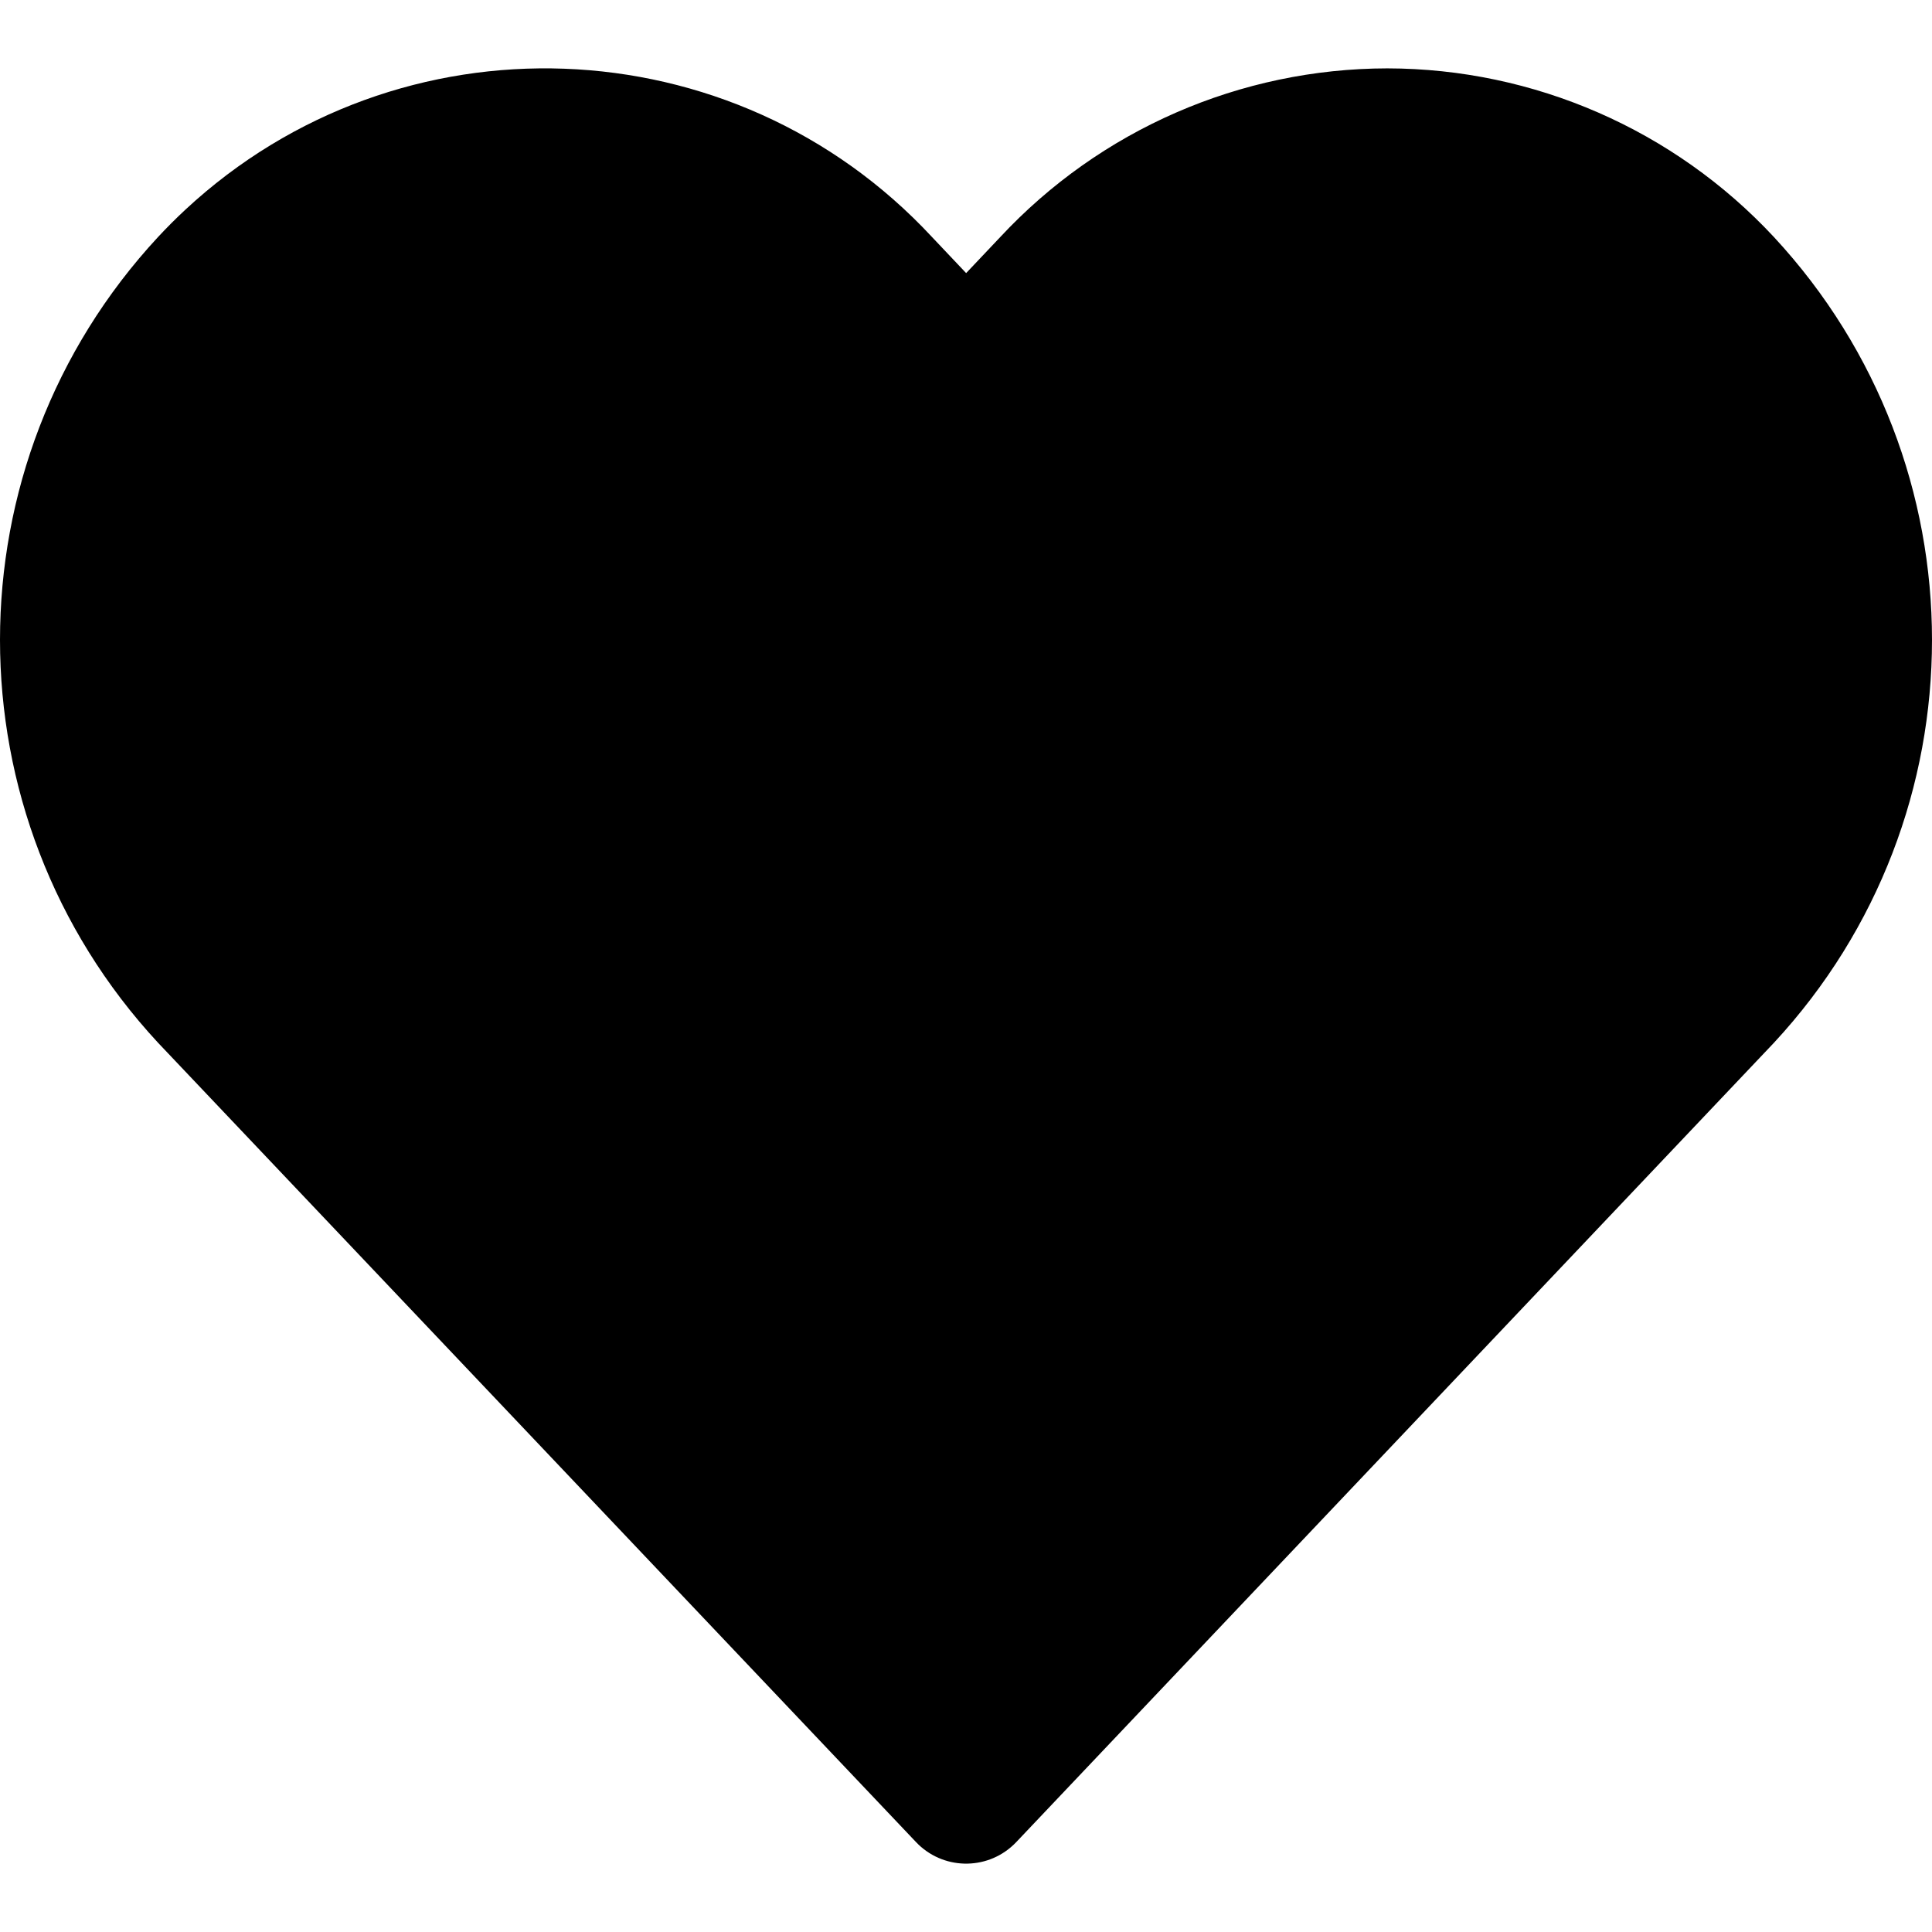
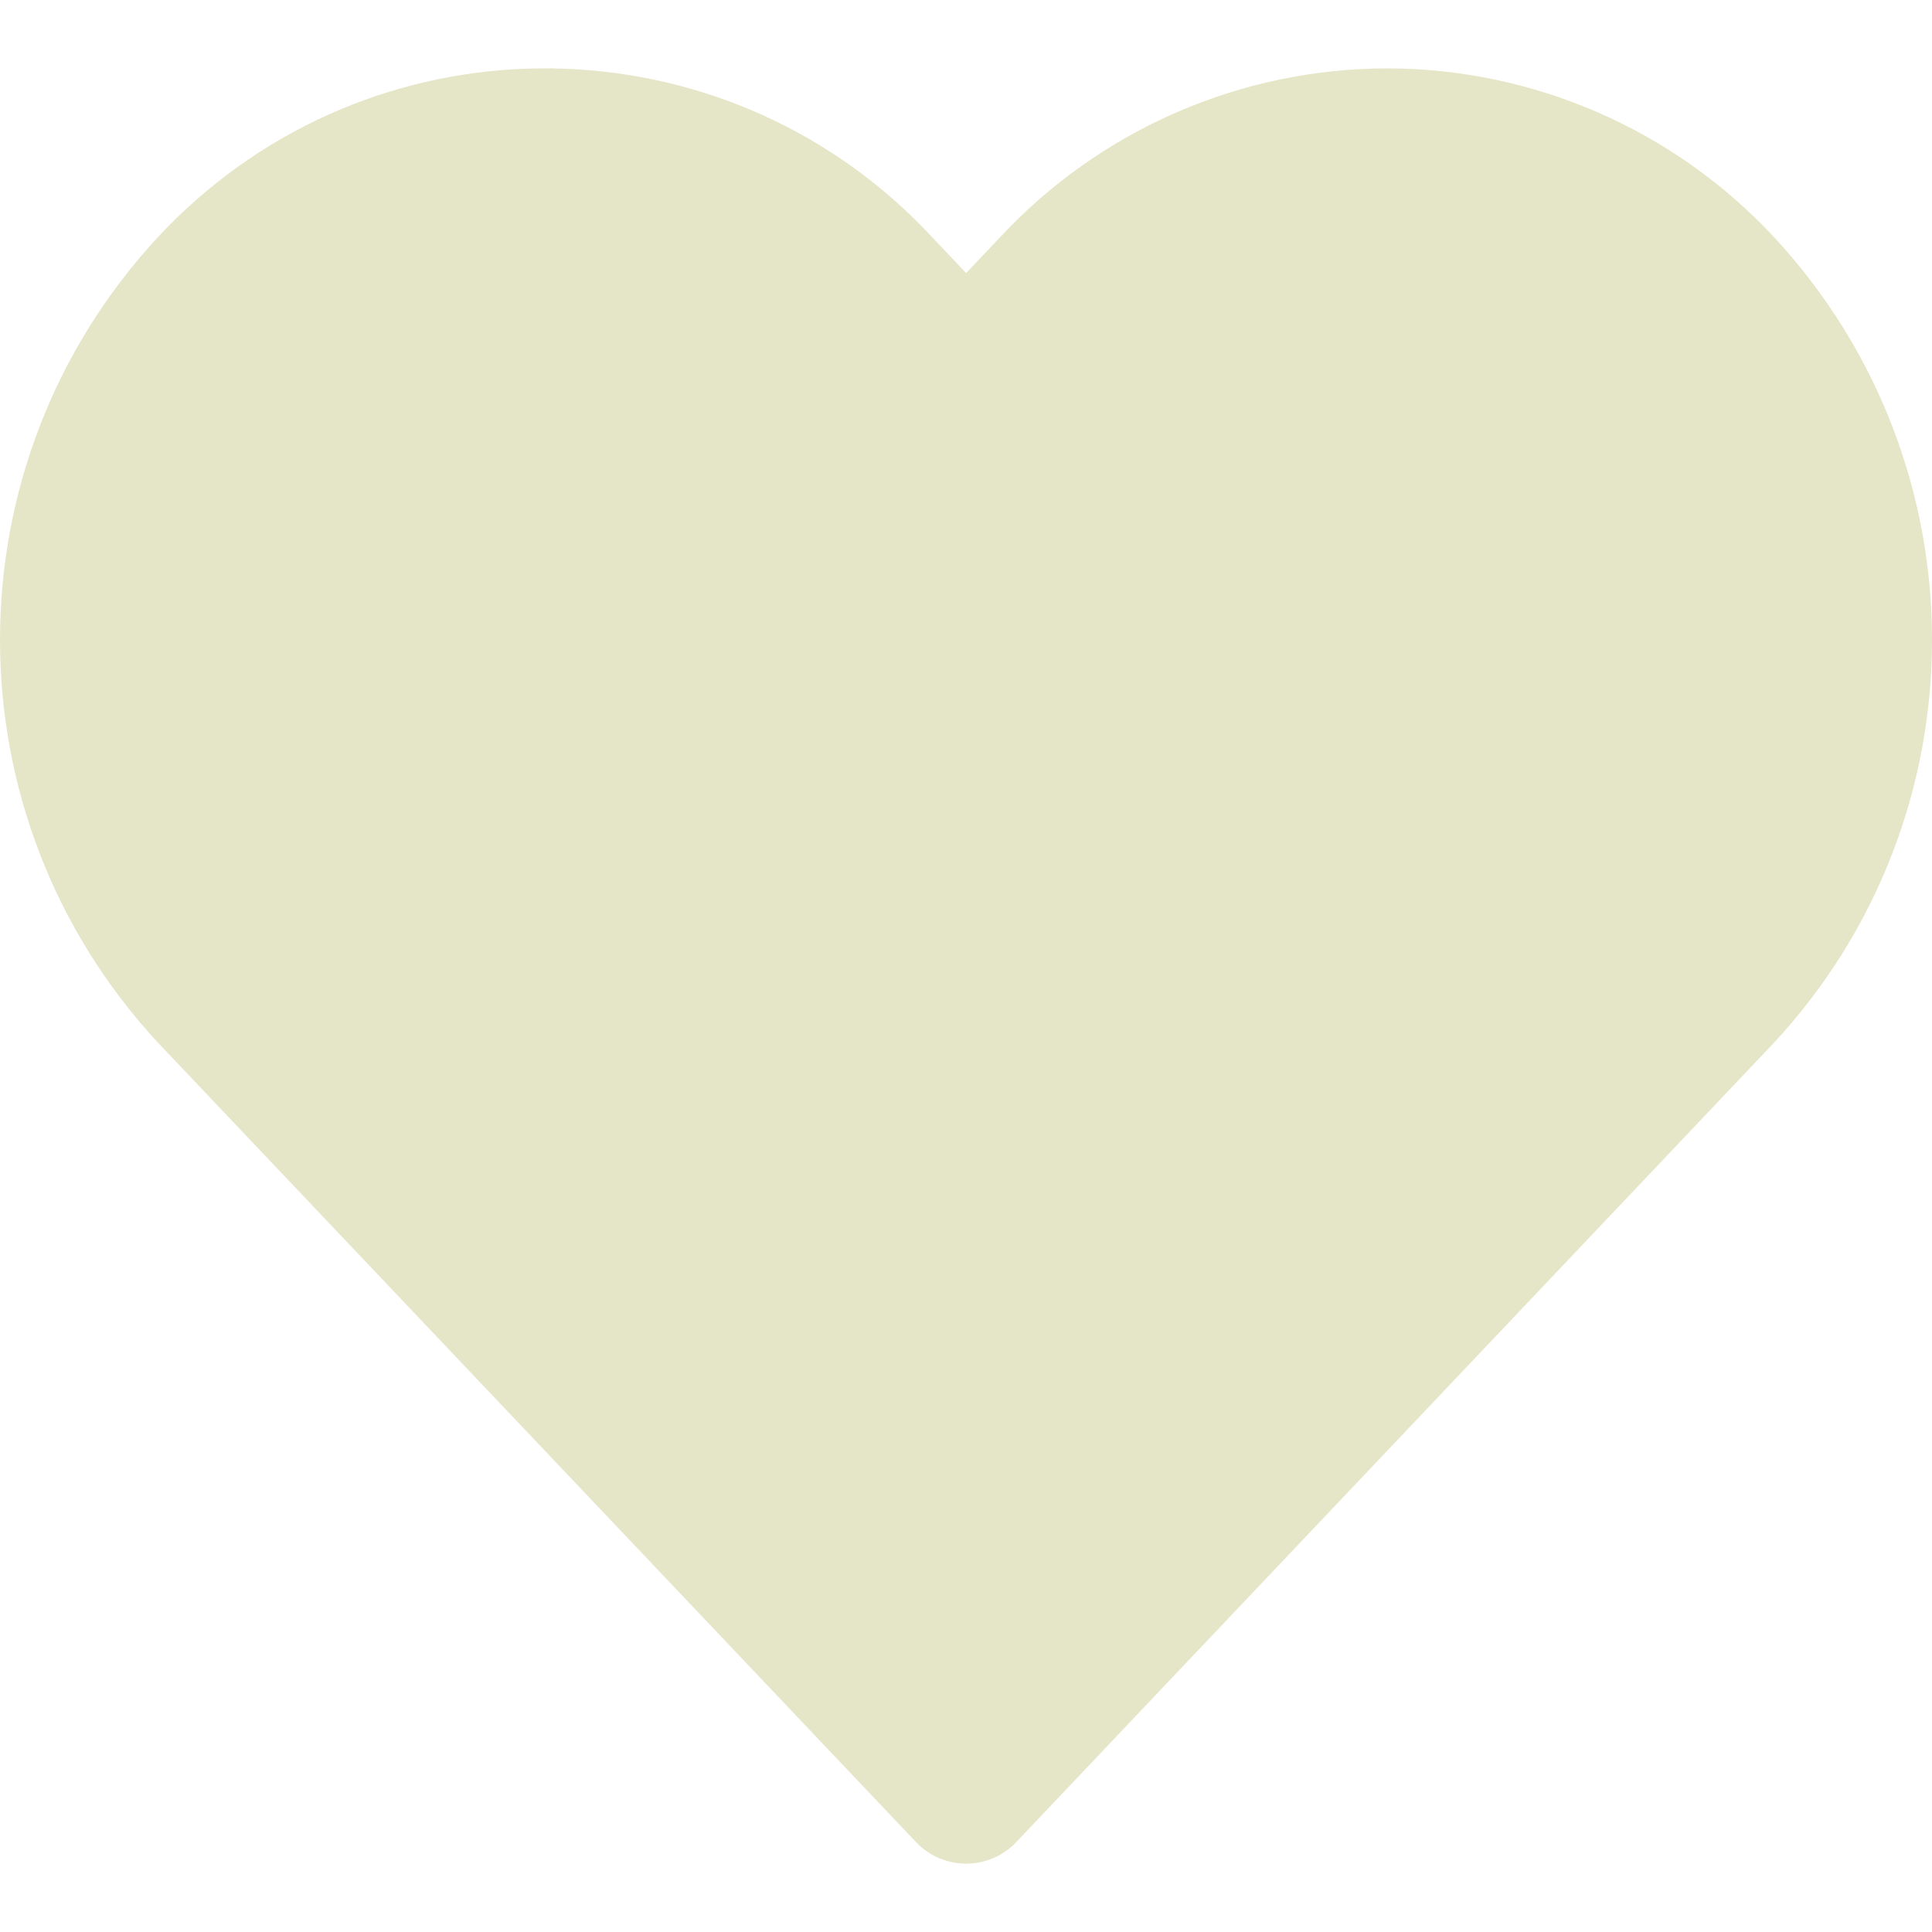
<svg xmlns="http://www.w3.org/2000/svg" version="1.1" id="Capa_1" x="0px" y="0px" viewBox="0 0 477.534 477.534" style="enable-background:new 0 0 477.534 477.534;" xml:space="preserve">
  <g>
    <g>
-       <path d="M438.482,58.61c-24.7-26.549-59.311-41.655-95.573-41.711c-36.291,0.042-70.938,15.14-95.676,41.694l-8.431,8.909    l-8.431-8.909C181.284,5.762,98.663,2.728,45.832,51.815c-2.341,2.176-4.602,4.436-6.778,6.778    c-52.072,56.166-52.072,142.968,0,199.134l187.358,197.581c6.482,6.843,17.284,7.136,24.127,0.654    c0.224-0.212,0.442-0.43,0.654-0.654l187.29-197.581C490.551,201.567,490.551,114.77,438.482,58.61z" />
+       <path style="fill:#E5E5C7" d="M438.482,58.61c-24.7-26.549-59.311-41.655-95.573-41.711c-36.291,0.042-70.938,15.14-95.676,41.694l-8.431,8.909    l-8.431-8.909C181.284,5.762,98.663,2.728,45.832,51.815c-2.341,2.176-4.602,4.436-6.778,6.778    c-52.072,56.166-52.072,142.968,0,199.134l187.358,197.581c6.482,6.843,17.284,7.136,24.127,0.654    c0.224-0.212,0.442-0.43,0.654-0.654l187.29-197.581C490.551,201.567,490.551,114.77,438.482,58.61z" />
    </g>
  </g>
  <g>
</g>
  <g>
</g>
  <g>
</g>
  <g>
</g>
  <g>
</g>
  <g>
</g>
  <g>
</g>
  <g>
</g>
  <g>
</g>
  <g>
</g>
  <g>
</g>
  <g>
</g>
  <g>
</g>
  <g>
</g>
  <g>
</g>
</svg>
